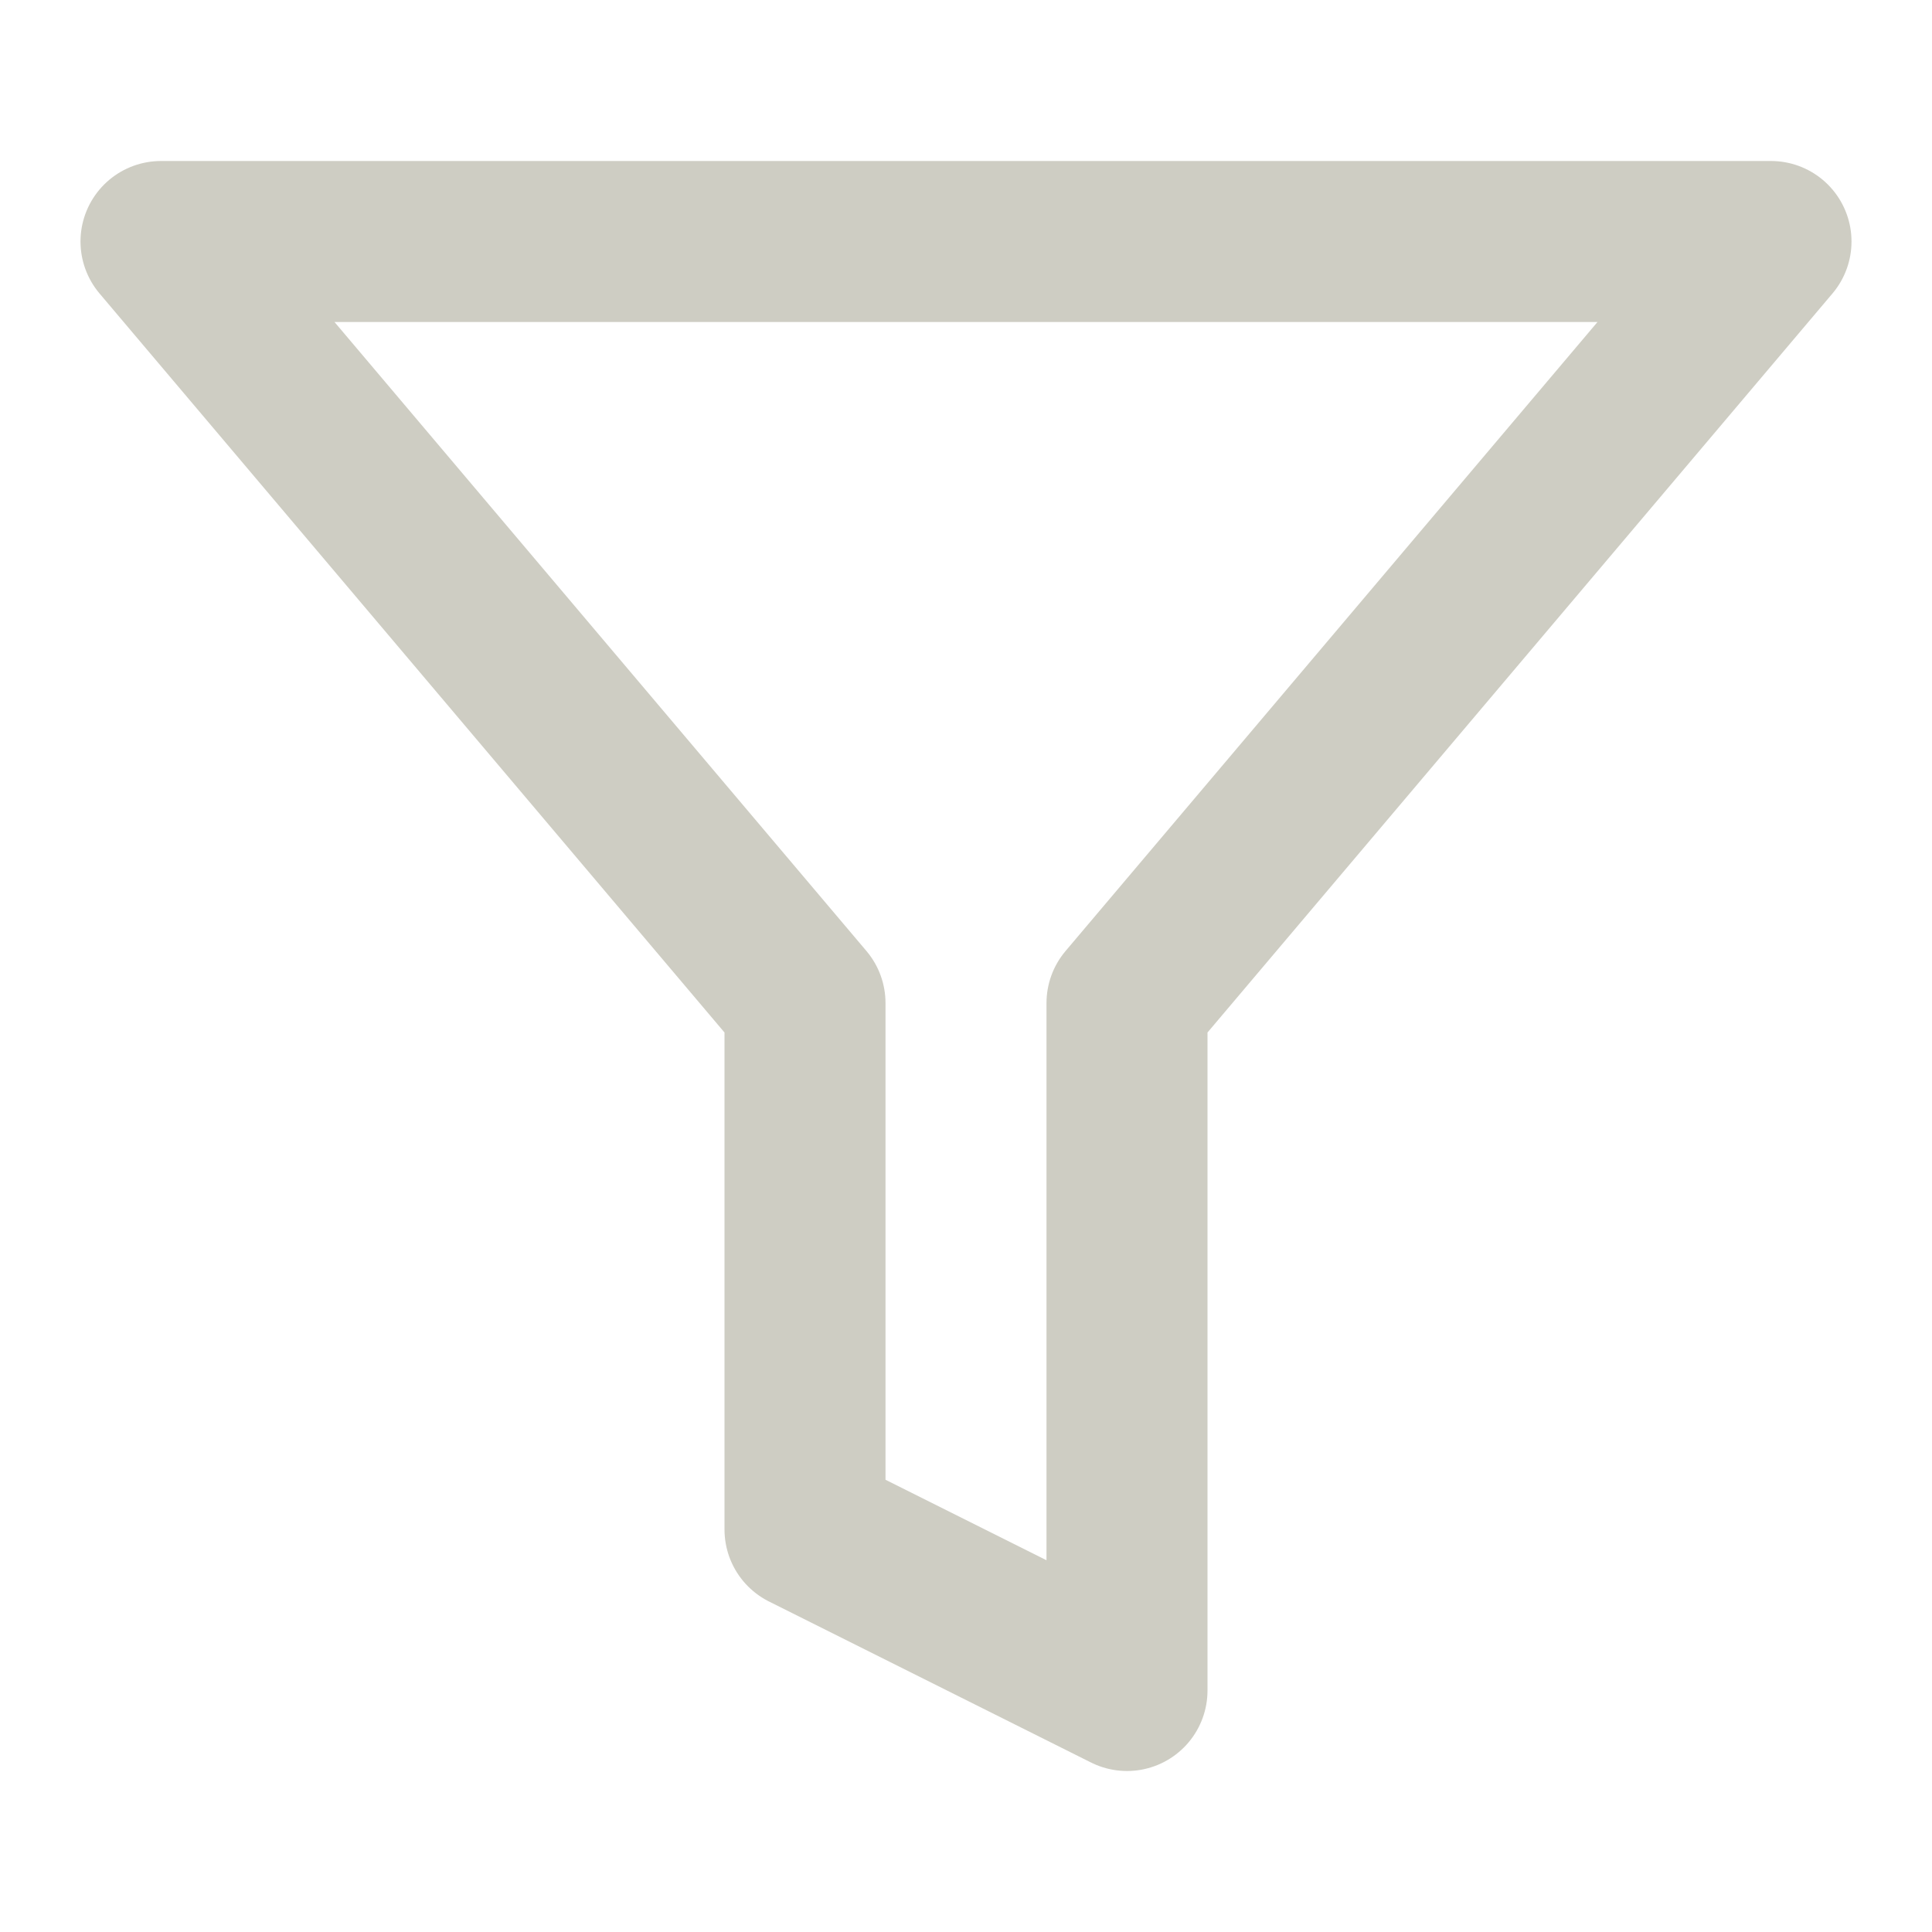
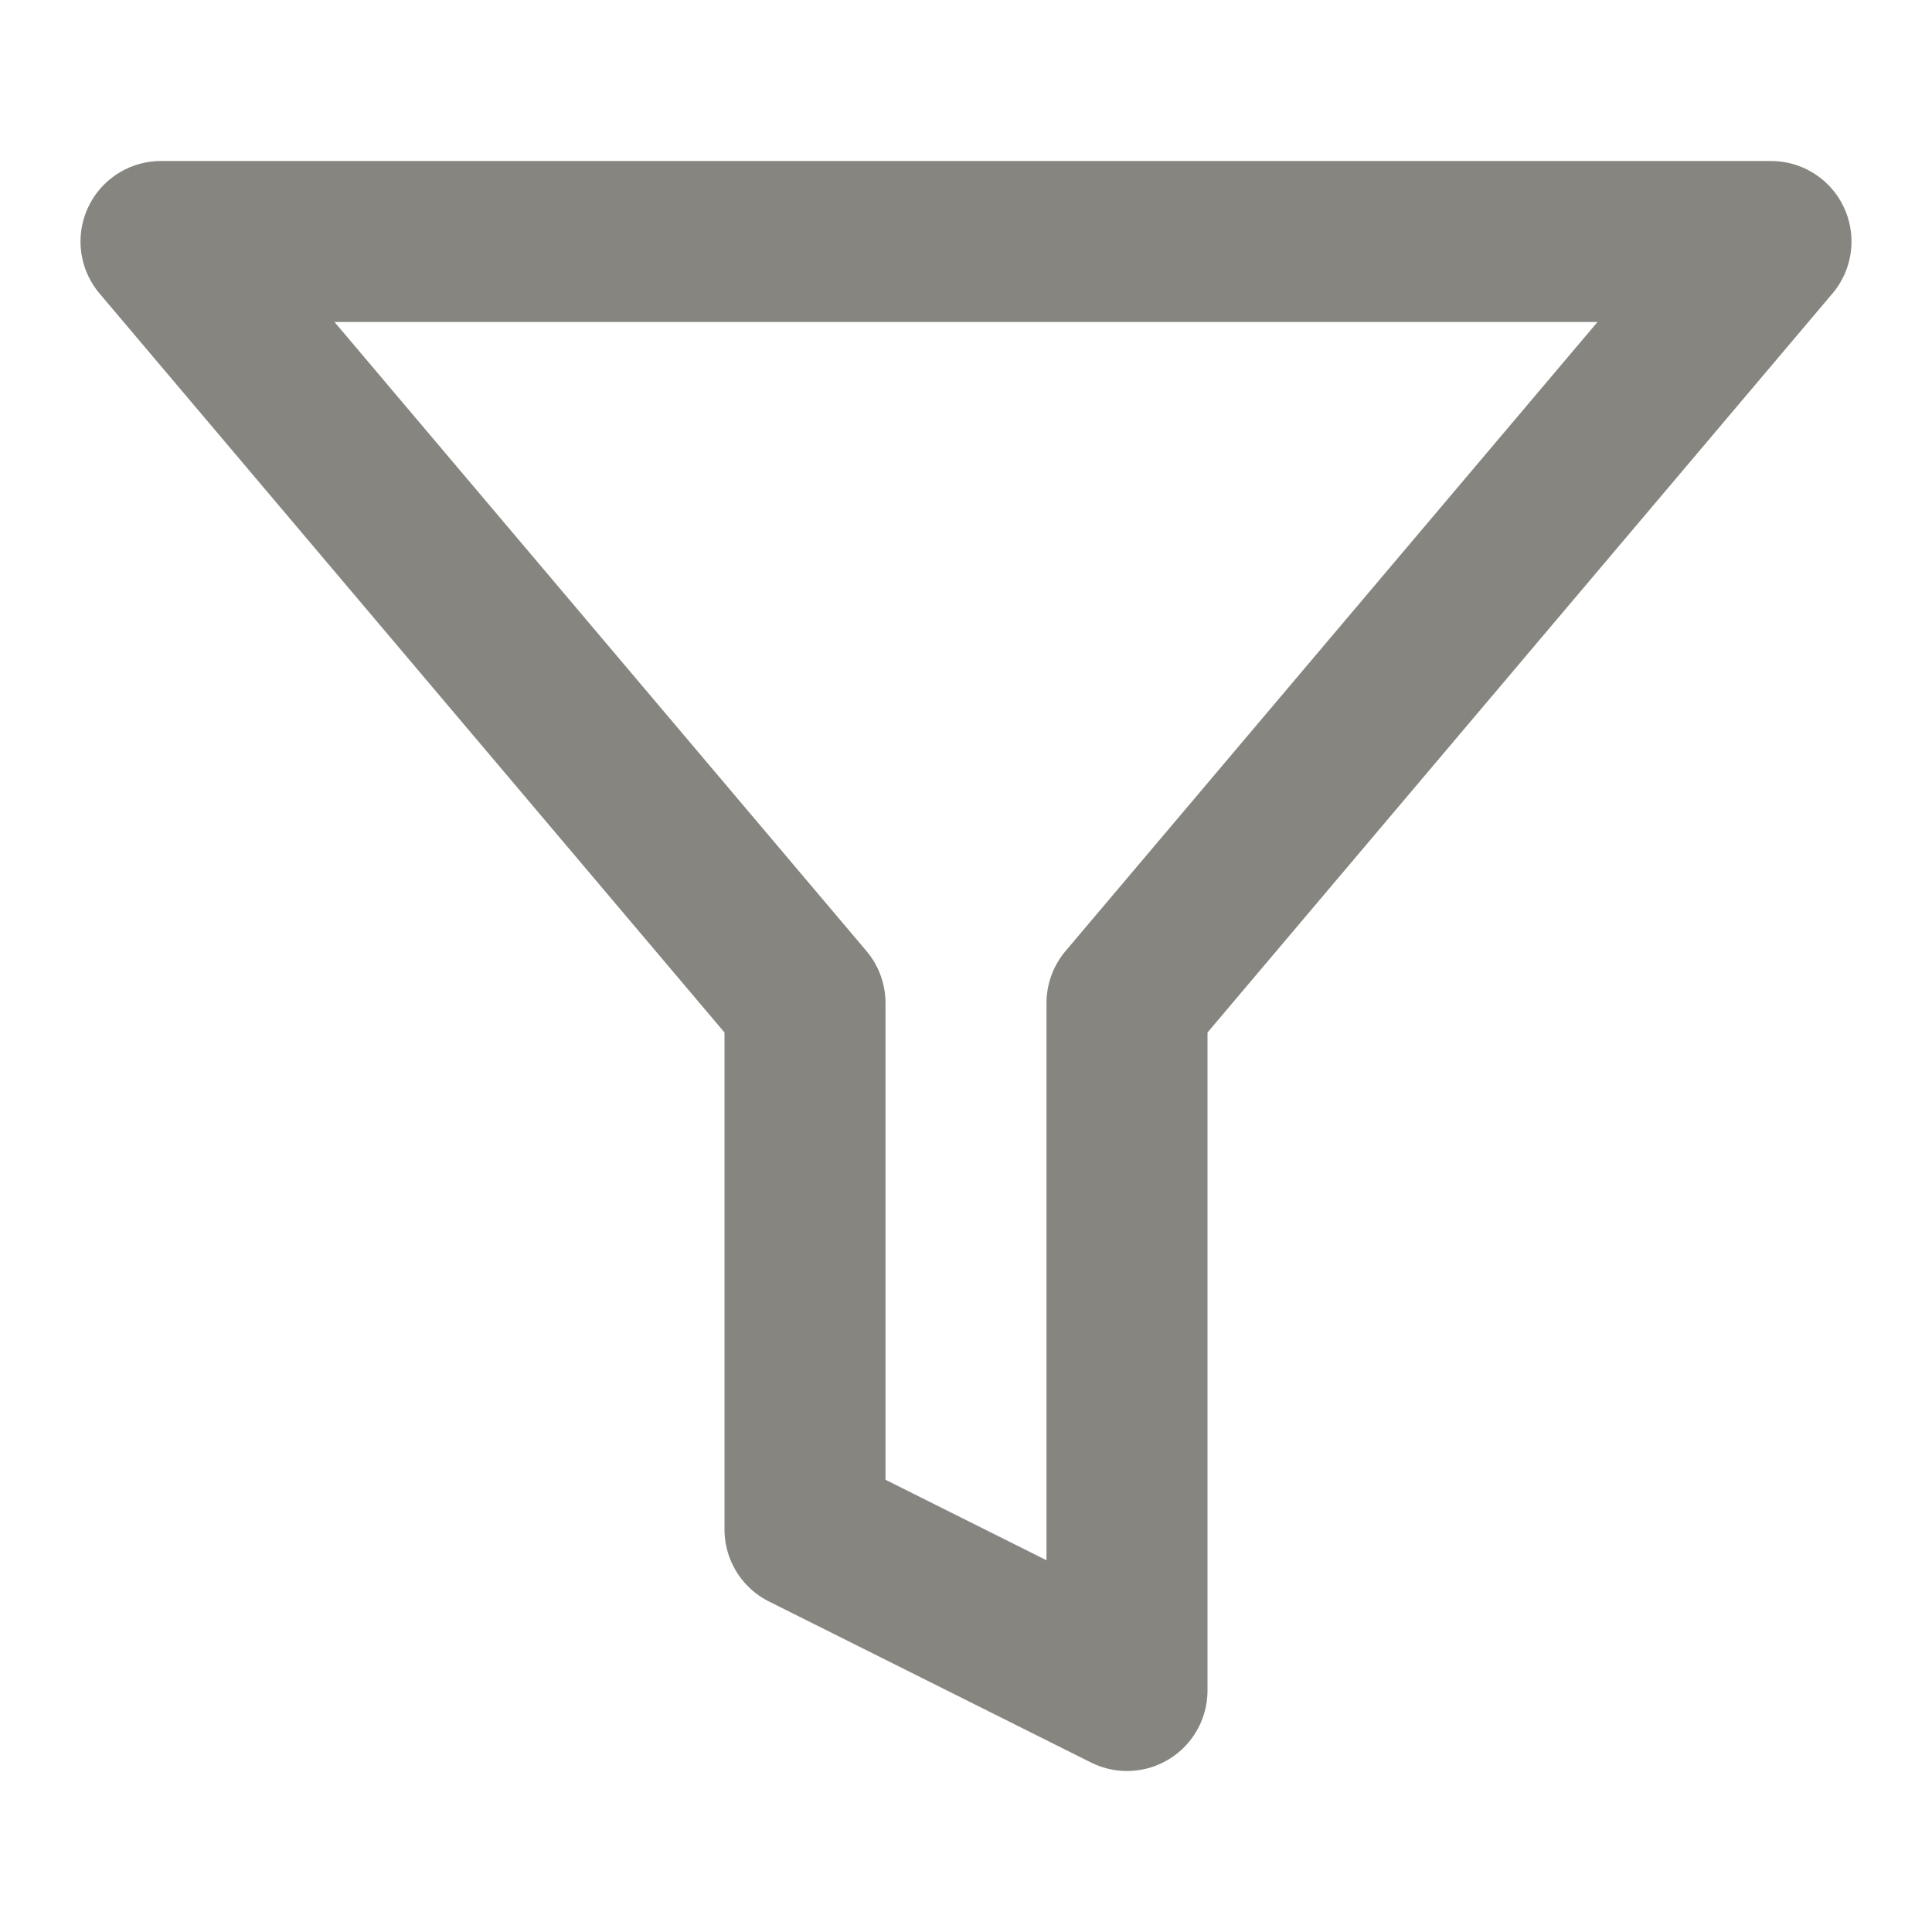
- <svg xmlns="http://www.w3.org/2000/svg" width="44" height="44" viewBox="0 0 24 24" fill="none" stroke="#CECDC3" stroke-width="2" stroke-linecap="round" stroke-linejoin="round" class="feather feather-filter">
+ <svg xmlns="http://www.w3.org/2000/svg" width="44" height="44" viewBox="0 0 24 24" fill="none" stroke="#878580" stroke-width="2" stroke-linecap="round" stroke-linejoin="round" class="feather feather-filter">
  <polygon points="22 3 2 3 10 12.46 10 19 14 21 14 12.46 22 3" />
</svg>
